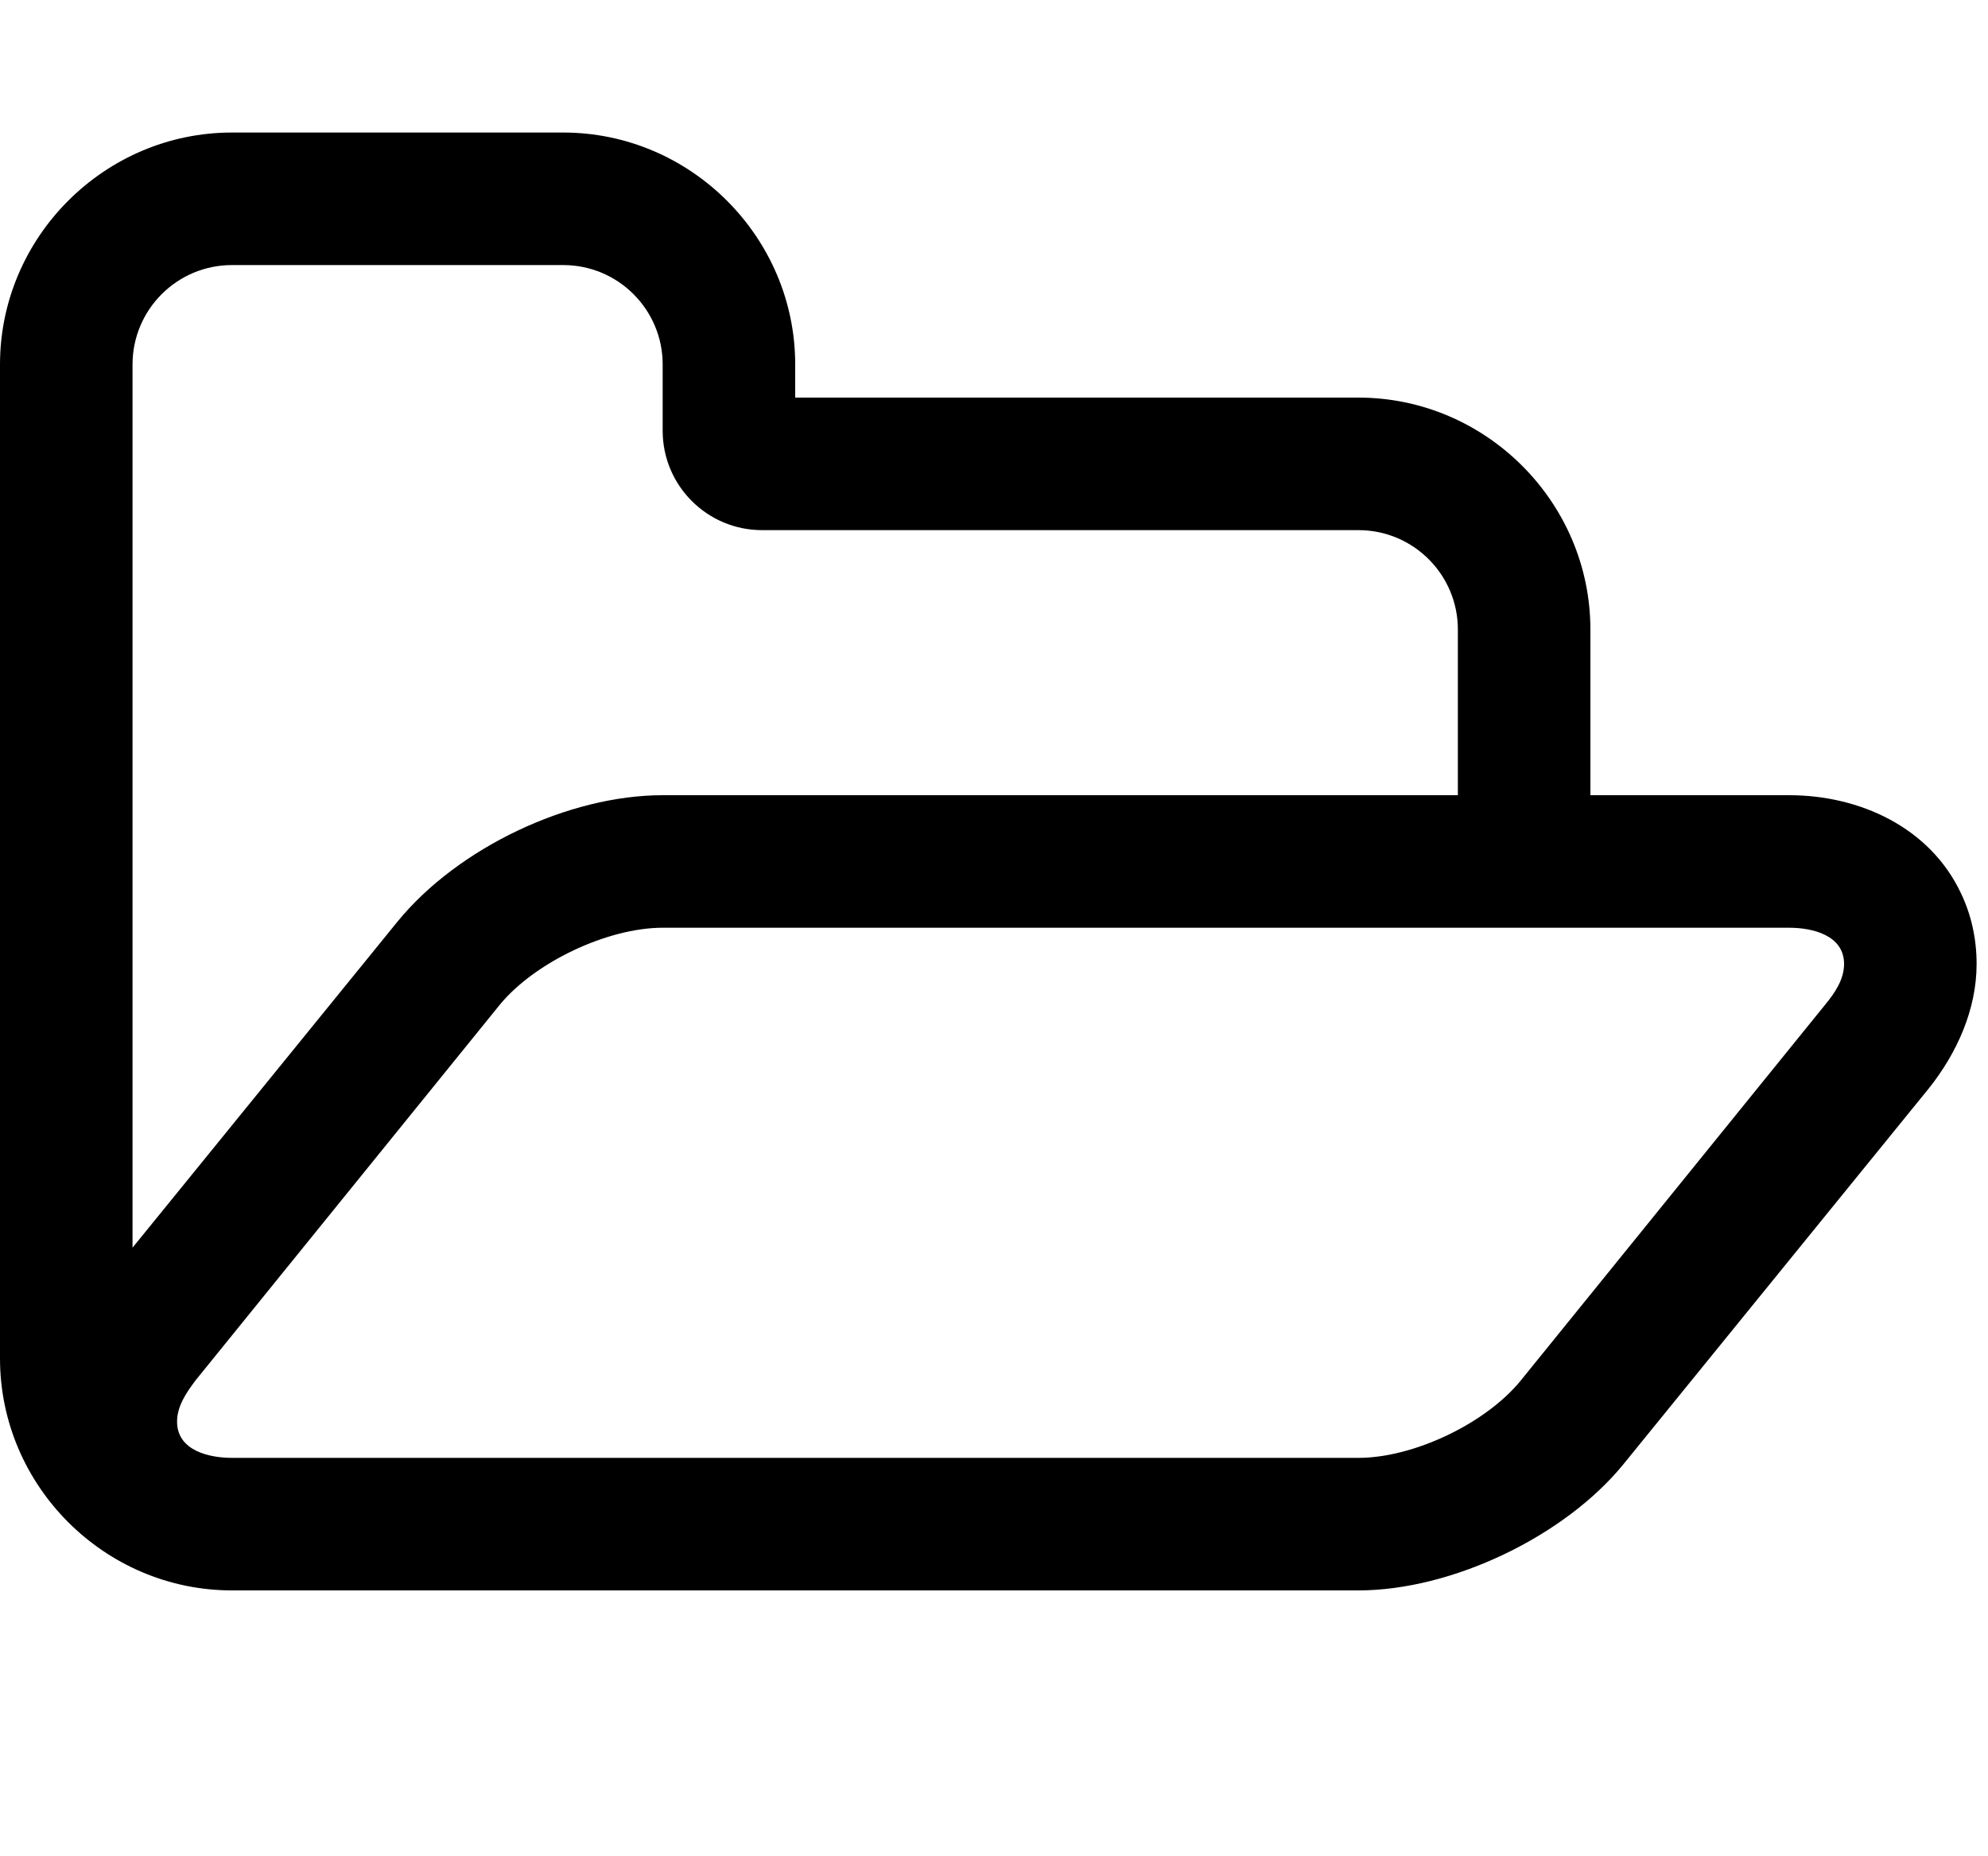
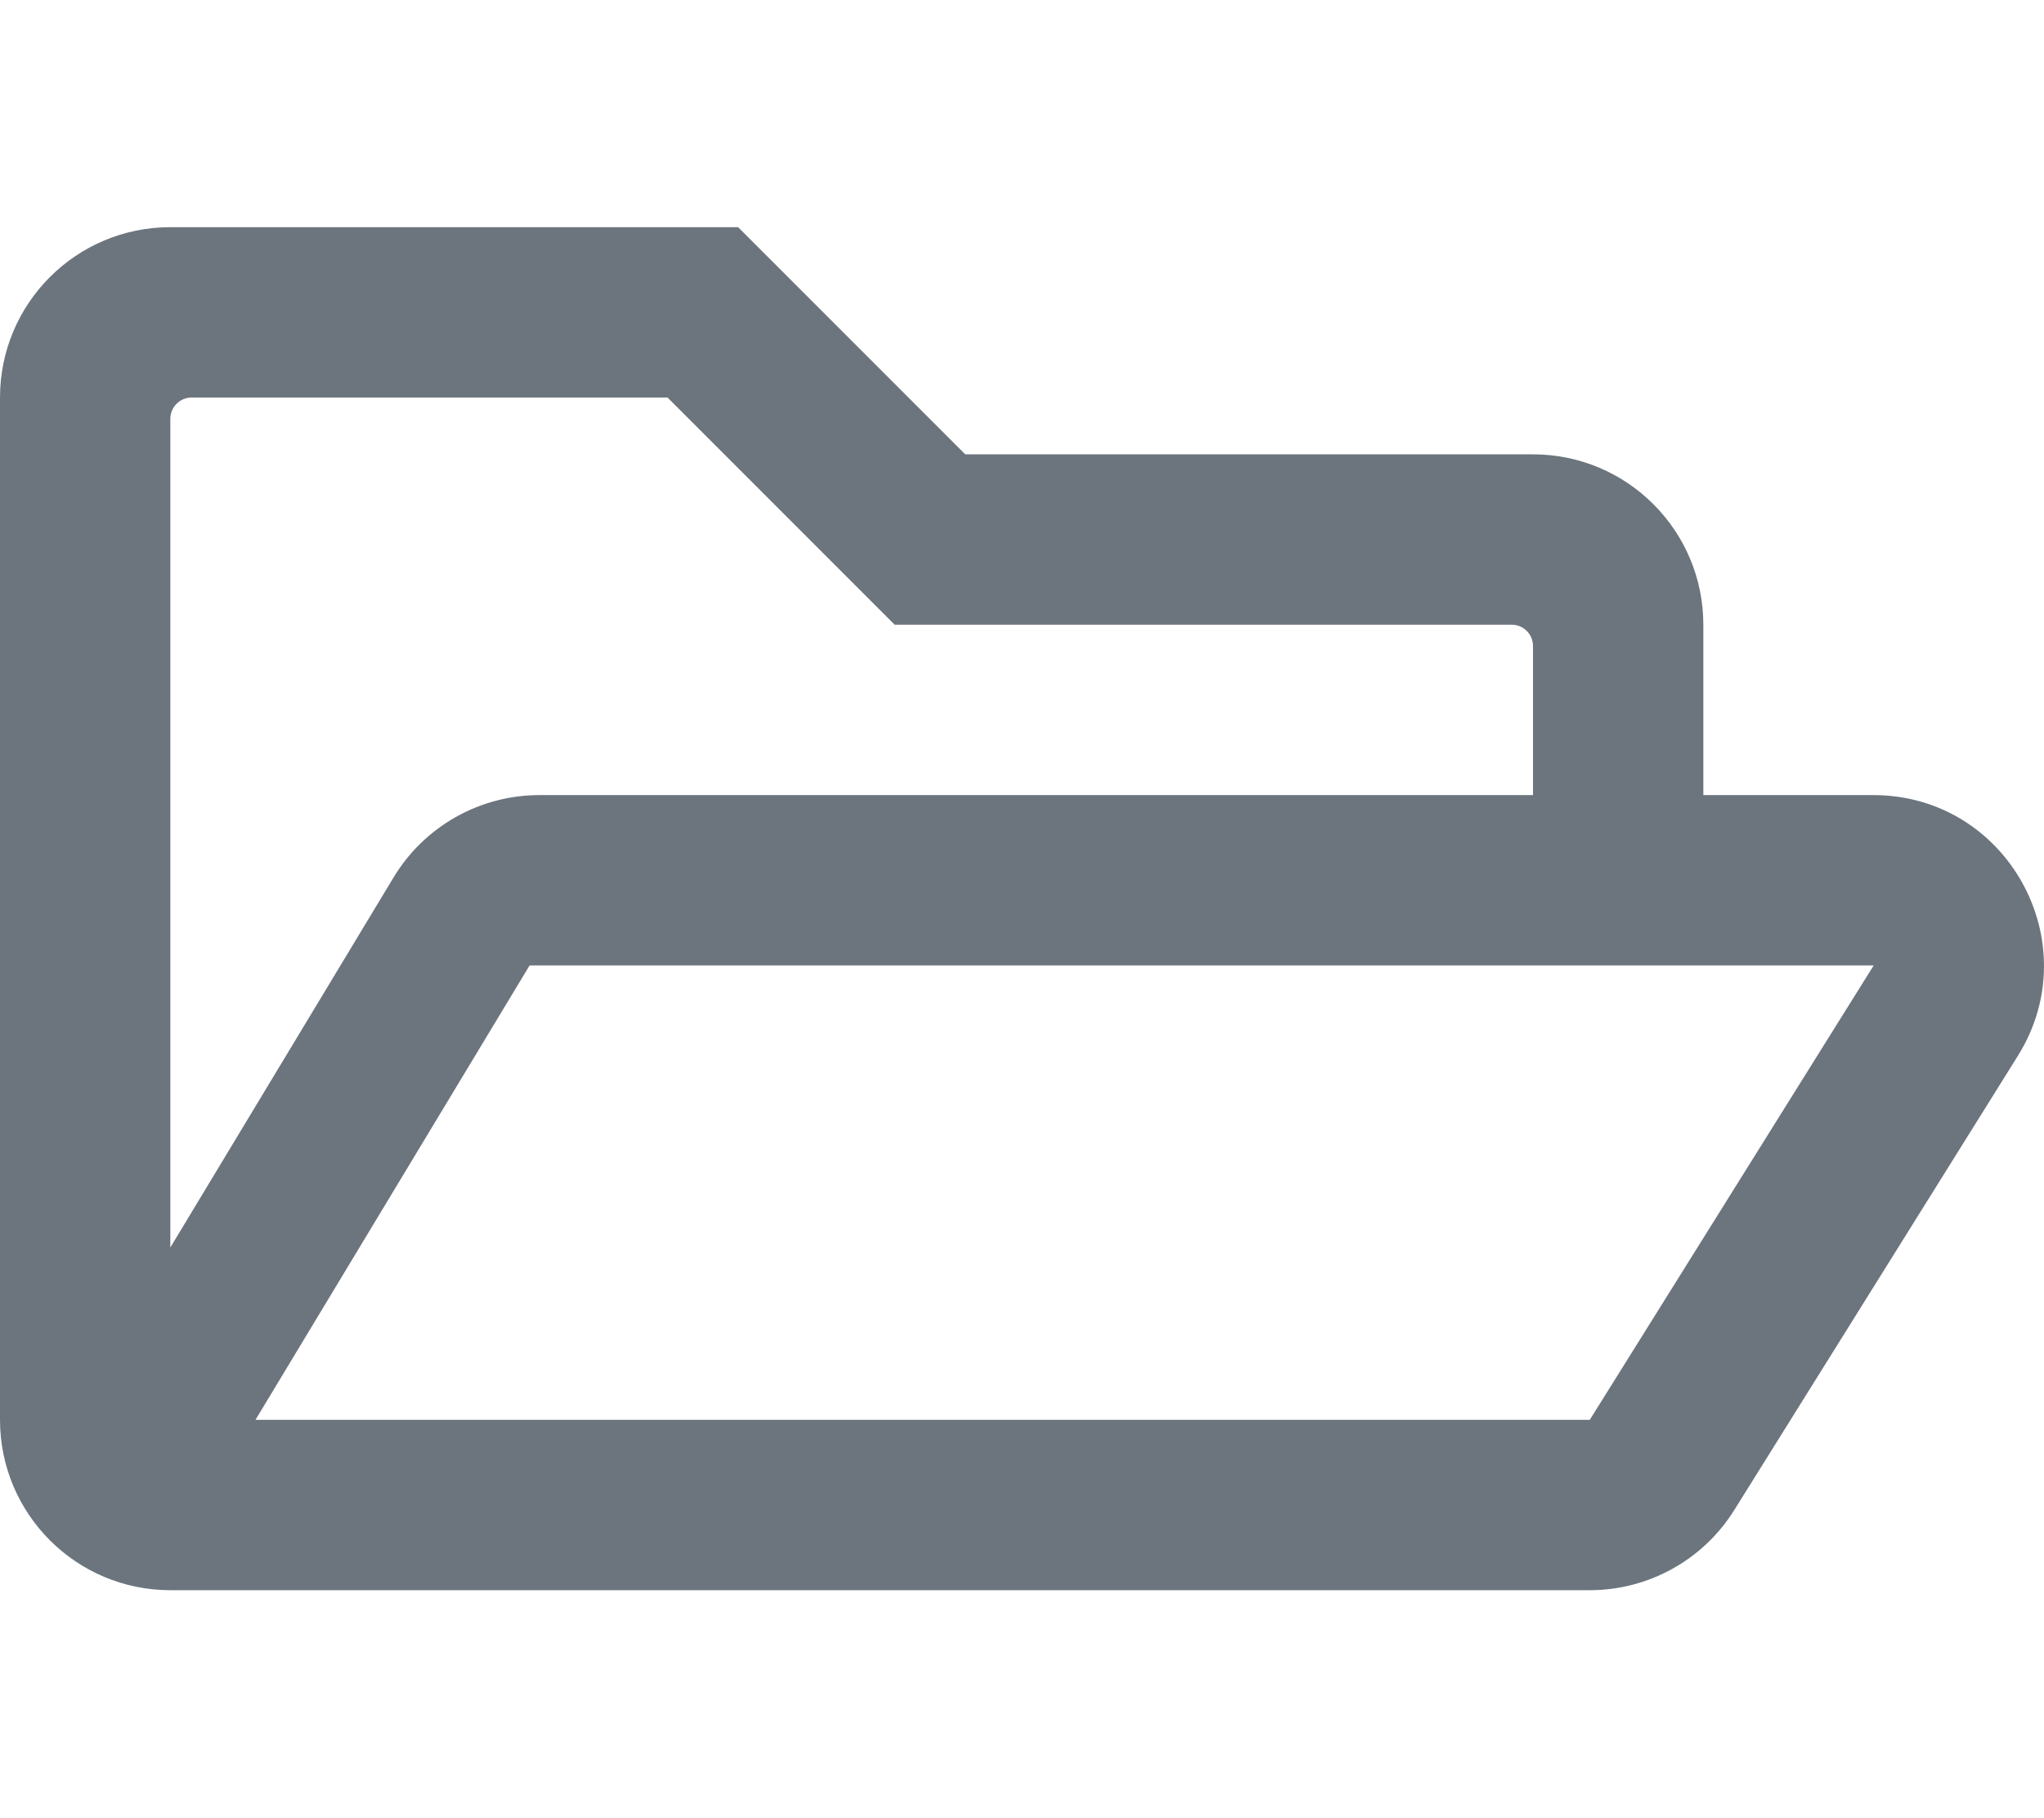
- <svg xmlns="http://www.w3.org/2000/svg" height="28" viewBox="0 0 30 28" width="30">
-   <path d="m27.828 14.547c0-.438-.484-.547-.828-.547h-17c-.828 0-1.922.516-2.453 1.156l-4.594 5.672c-.141.187-.281.391-.281.625 0 .438.484.547.828.547h17c.828 0 1.922-.516 2.453-1.172l4.594-5.672c.141-.172.281-.375.281-.609zm-17.828-2.547h12v-2.5c0-.828-.672-1.5-1.5-1.5h-9c-.828 0-1.5-.672-1.5-1.5v-1c0-.828-.672-1.5-1.5-1.5h-5c-.828 0-1.5.672-1.5 1.5v13.328l4-4.922c.906-1.109 2.578-1.906 4-1.906zm19.828 2.547c0 .688-.297 1.344-.719 1.875l-4.609 5.672c-.891 1.094-2.594 1.906-4 1.906h-17c-1.922 0-3.5-1.578-3.5-3.5v-15c0-1.922 1.578-3.5 3.5-3.5h5c1.922 0 3.5 1.578 3.5 3.5v.5h8.5c1.922 0 3.5 1.578 3.5 3.5v2.5h3c1.062 0 2.125.484 2.594 1.484.156.328.234.688.234 1.062z" />
+ <svg xmlns="http://www.w3.org/2000/svg" viewBox="0 0 576 512">
+   <path d="m527.943 224h-47.943v-48c0-26.51-21.49-48-48-48h-160l-64-64h-160c-26.51 0-48 21.49-48 48v288c0 26.51 21.49 48 48 48h400a48.001 48.001 0 0 0 40.704-22.56l79.942-128c19.948-31.917-3.038-73.44-40.703-73.44m-473.943-112h134.118l64 64h173.882a6 6 0 0 1 6 6v42h-280a48 48 0 0 0 -41.098 23.202l-62.902 104.247v-233.456a5.993 5.993 0 0 1 6-5.993m394 288h-376l77.234-128h378.766z" fill="#6c757d" />
</svg>
